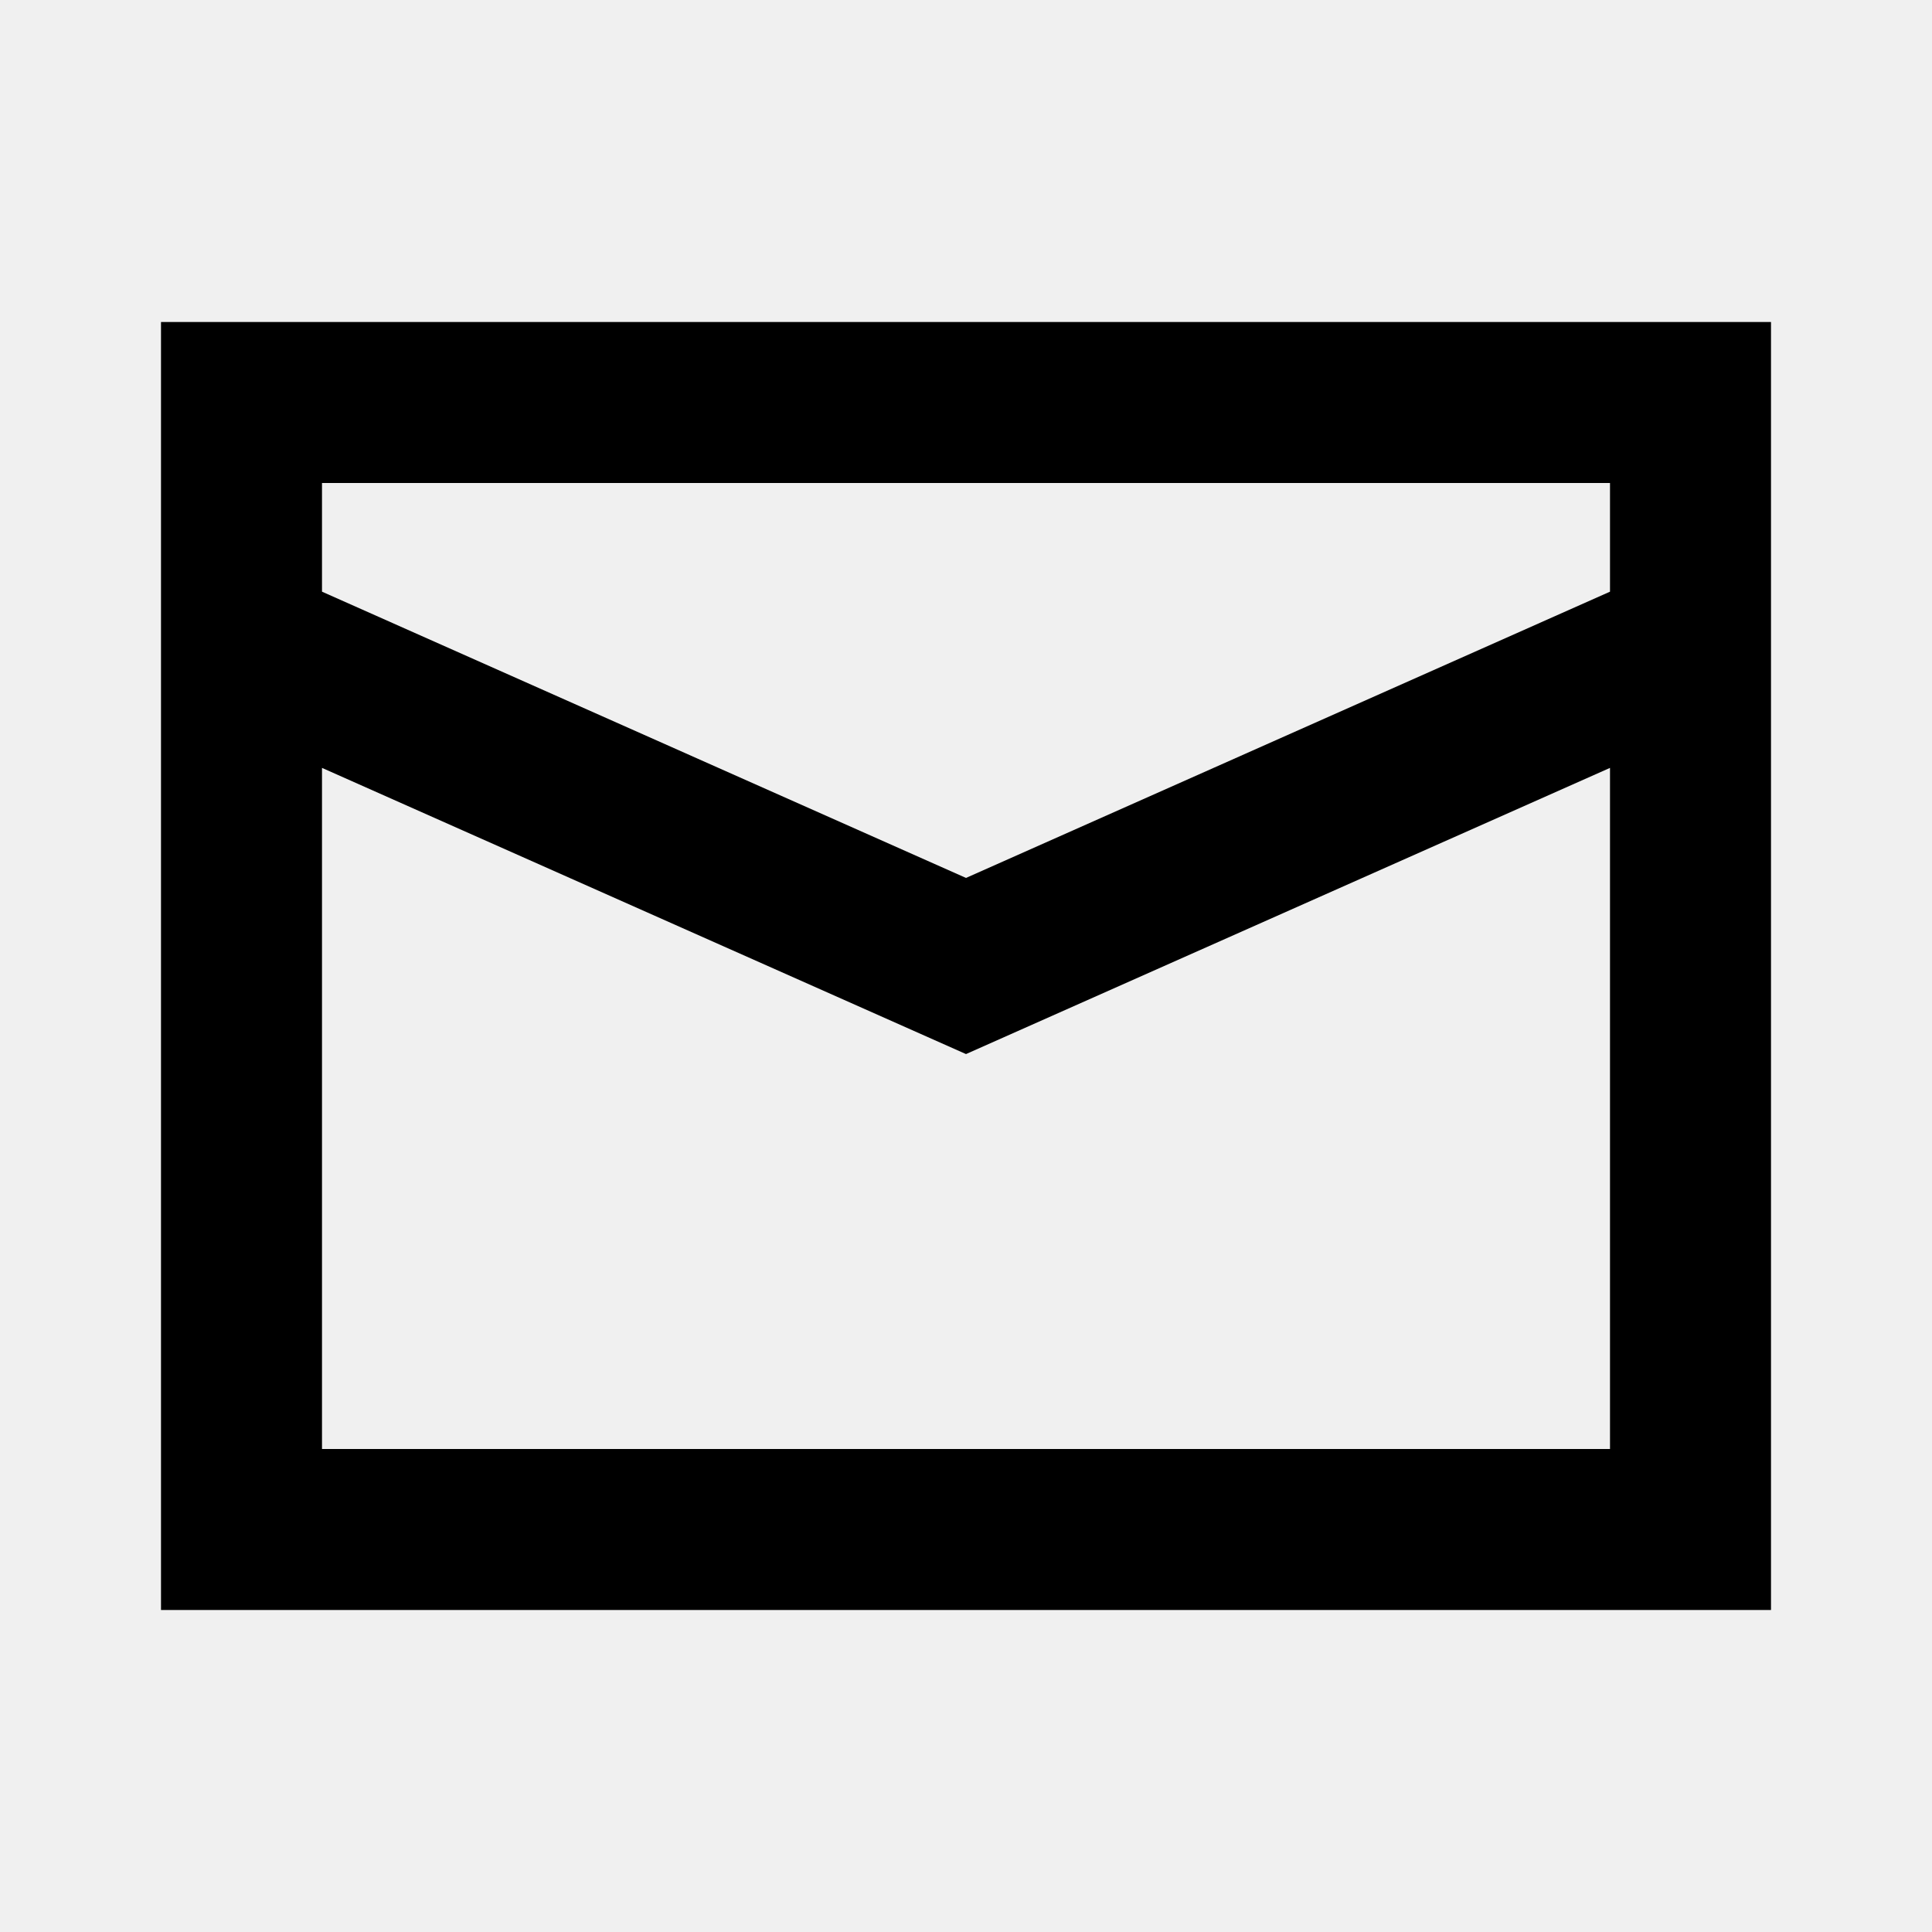
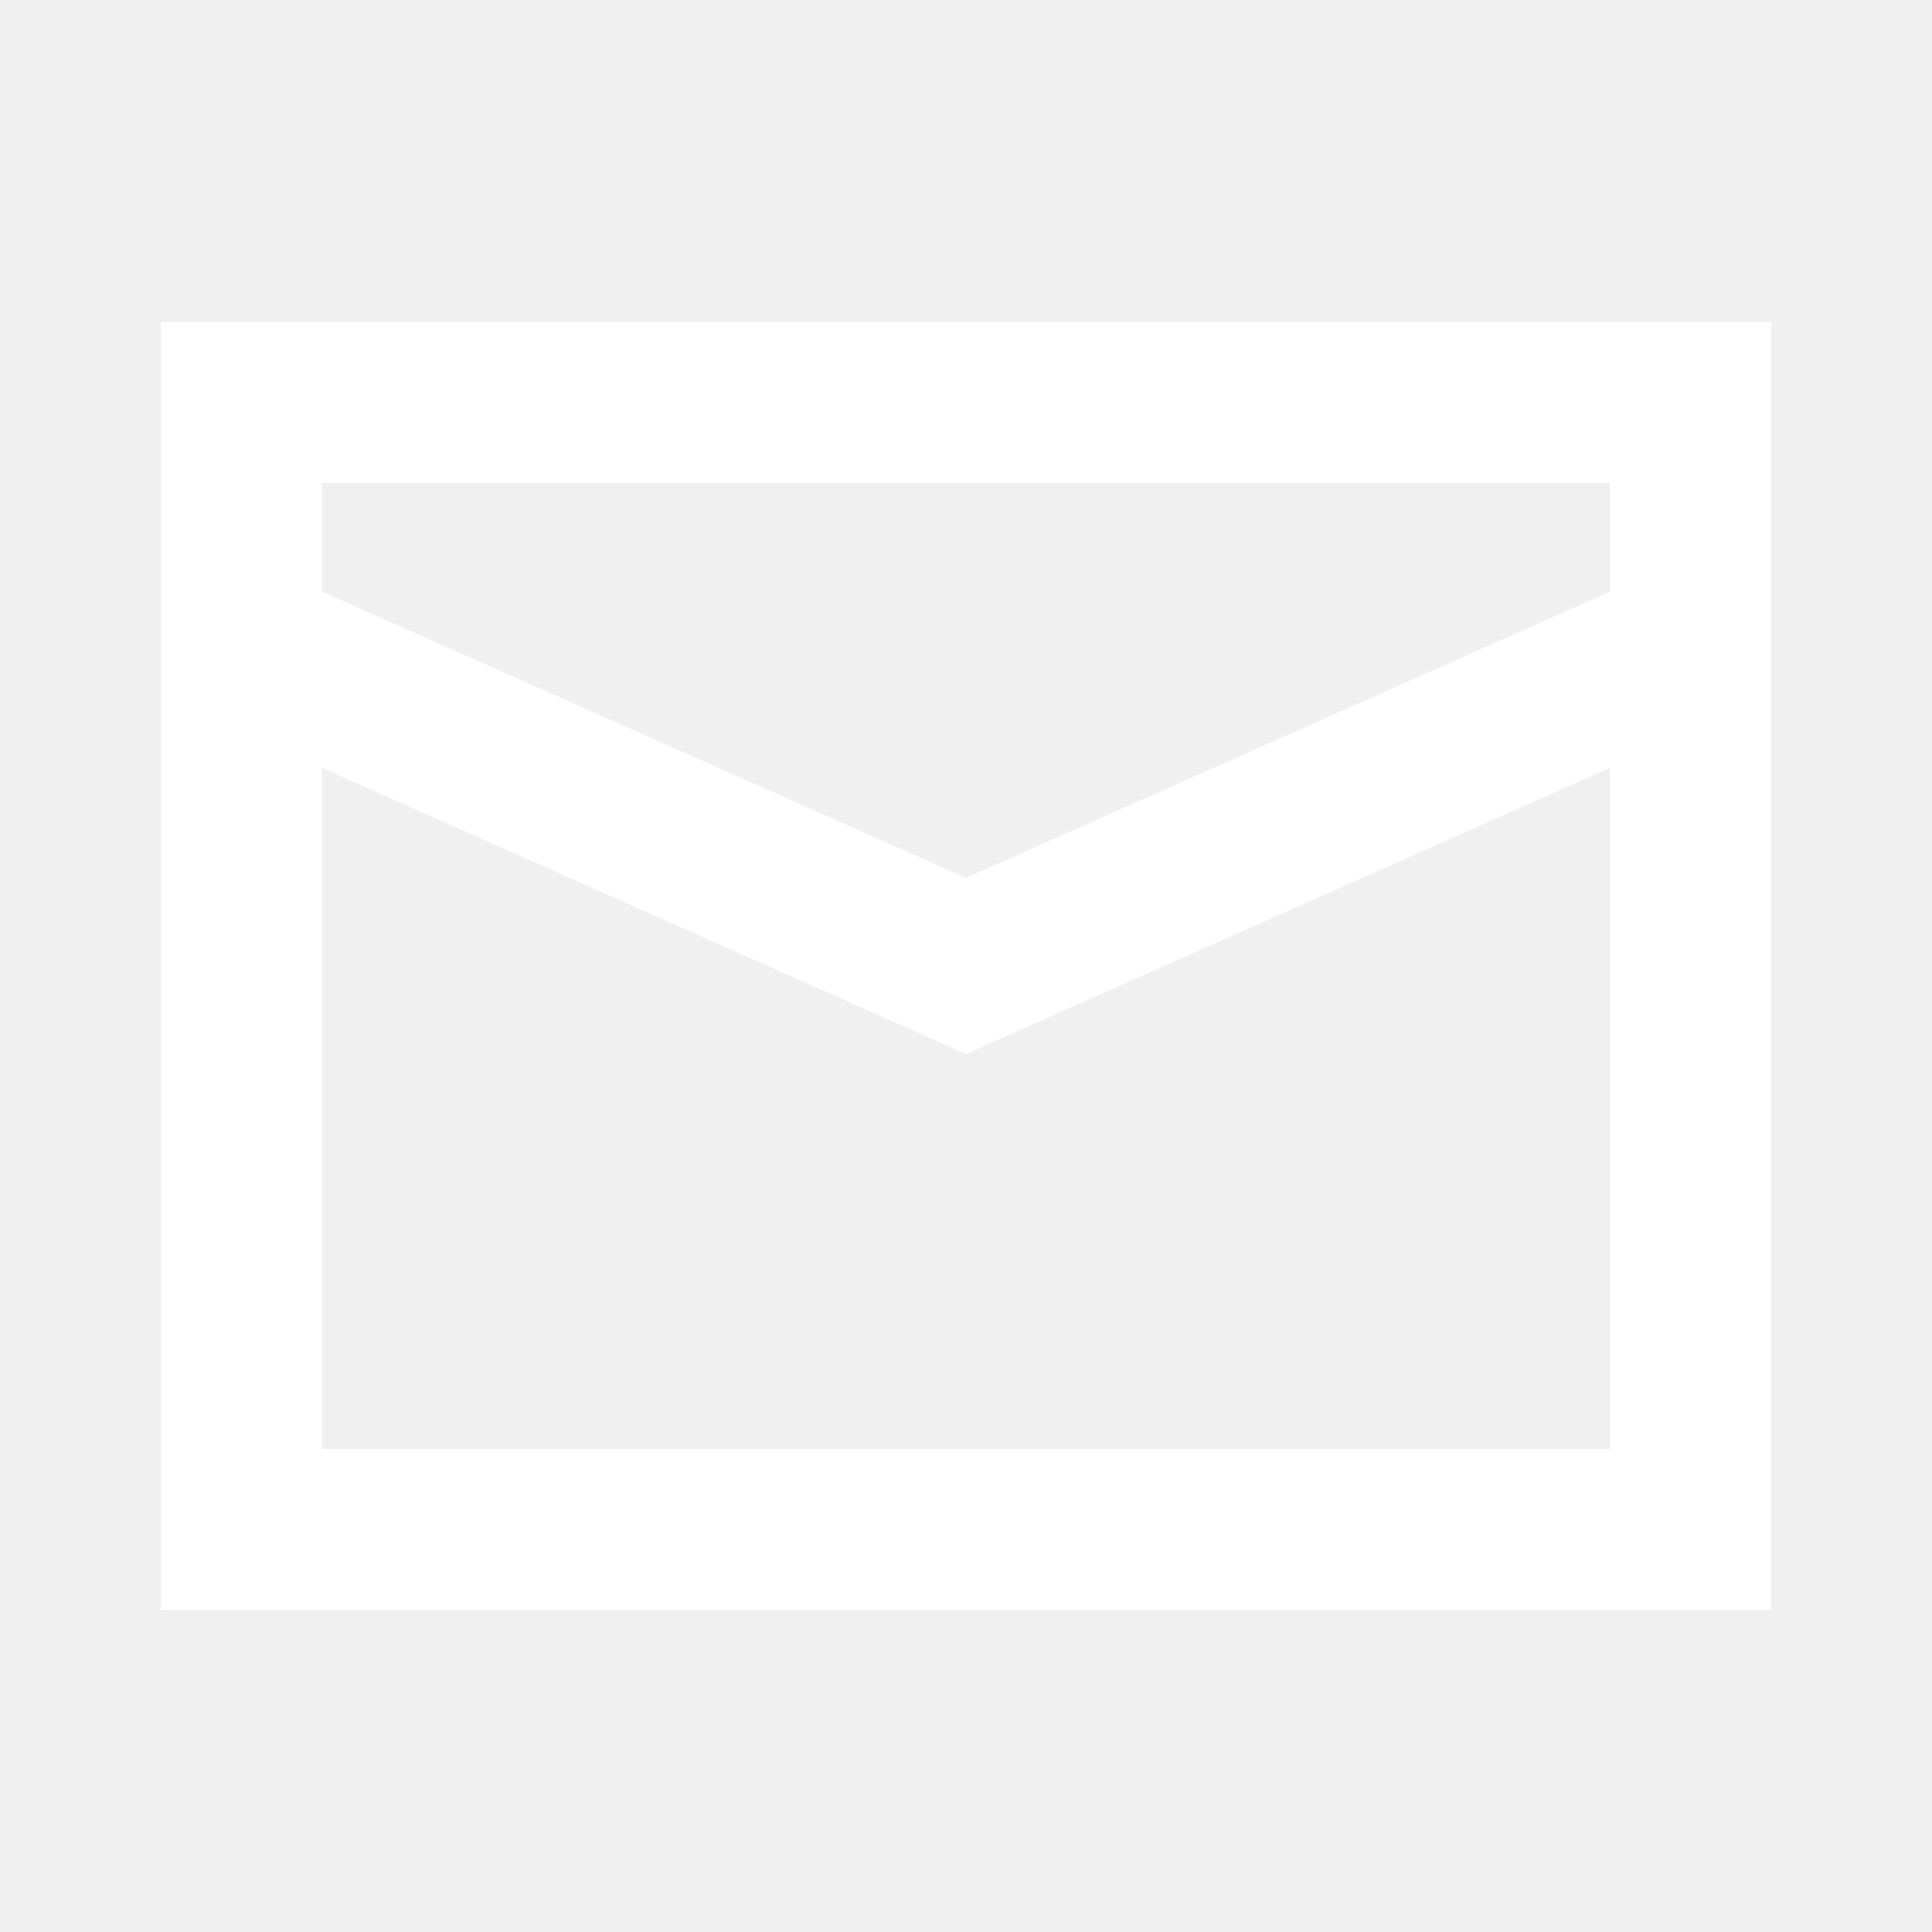
- <svg xmlns="http://www.w3.org/2000/svg" width="24" height="24" viewBox="0 0 24 24" fill="currentColor">
-   <path fill-rule="evenodd" clip-rule="evenodd" d="M2 4H22V20H2V4ZM4 6V7.35L12 10.906L20 7.35V6H4ZM20 9.539L12 13.094L4 9.539V18H20V9.539Z" fill="currentColor" />
+ <svg xmlns="http://www.w3.org/2000/svg" width="24" height="24" viewBox="0 0 24 24" fill="white">
+   <path fill-rule="evenodd" clip-rule="evenodd" d="M2 4H22V20H2V4ZM4 6V7.35L12 10.906L20 7.35V6H4ZM20 9.539L12 13.094L4 9.539V18H20V9.539Z" fill="white" />
</svg>
